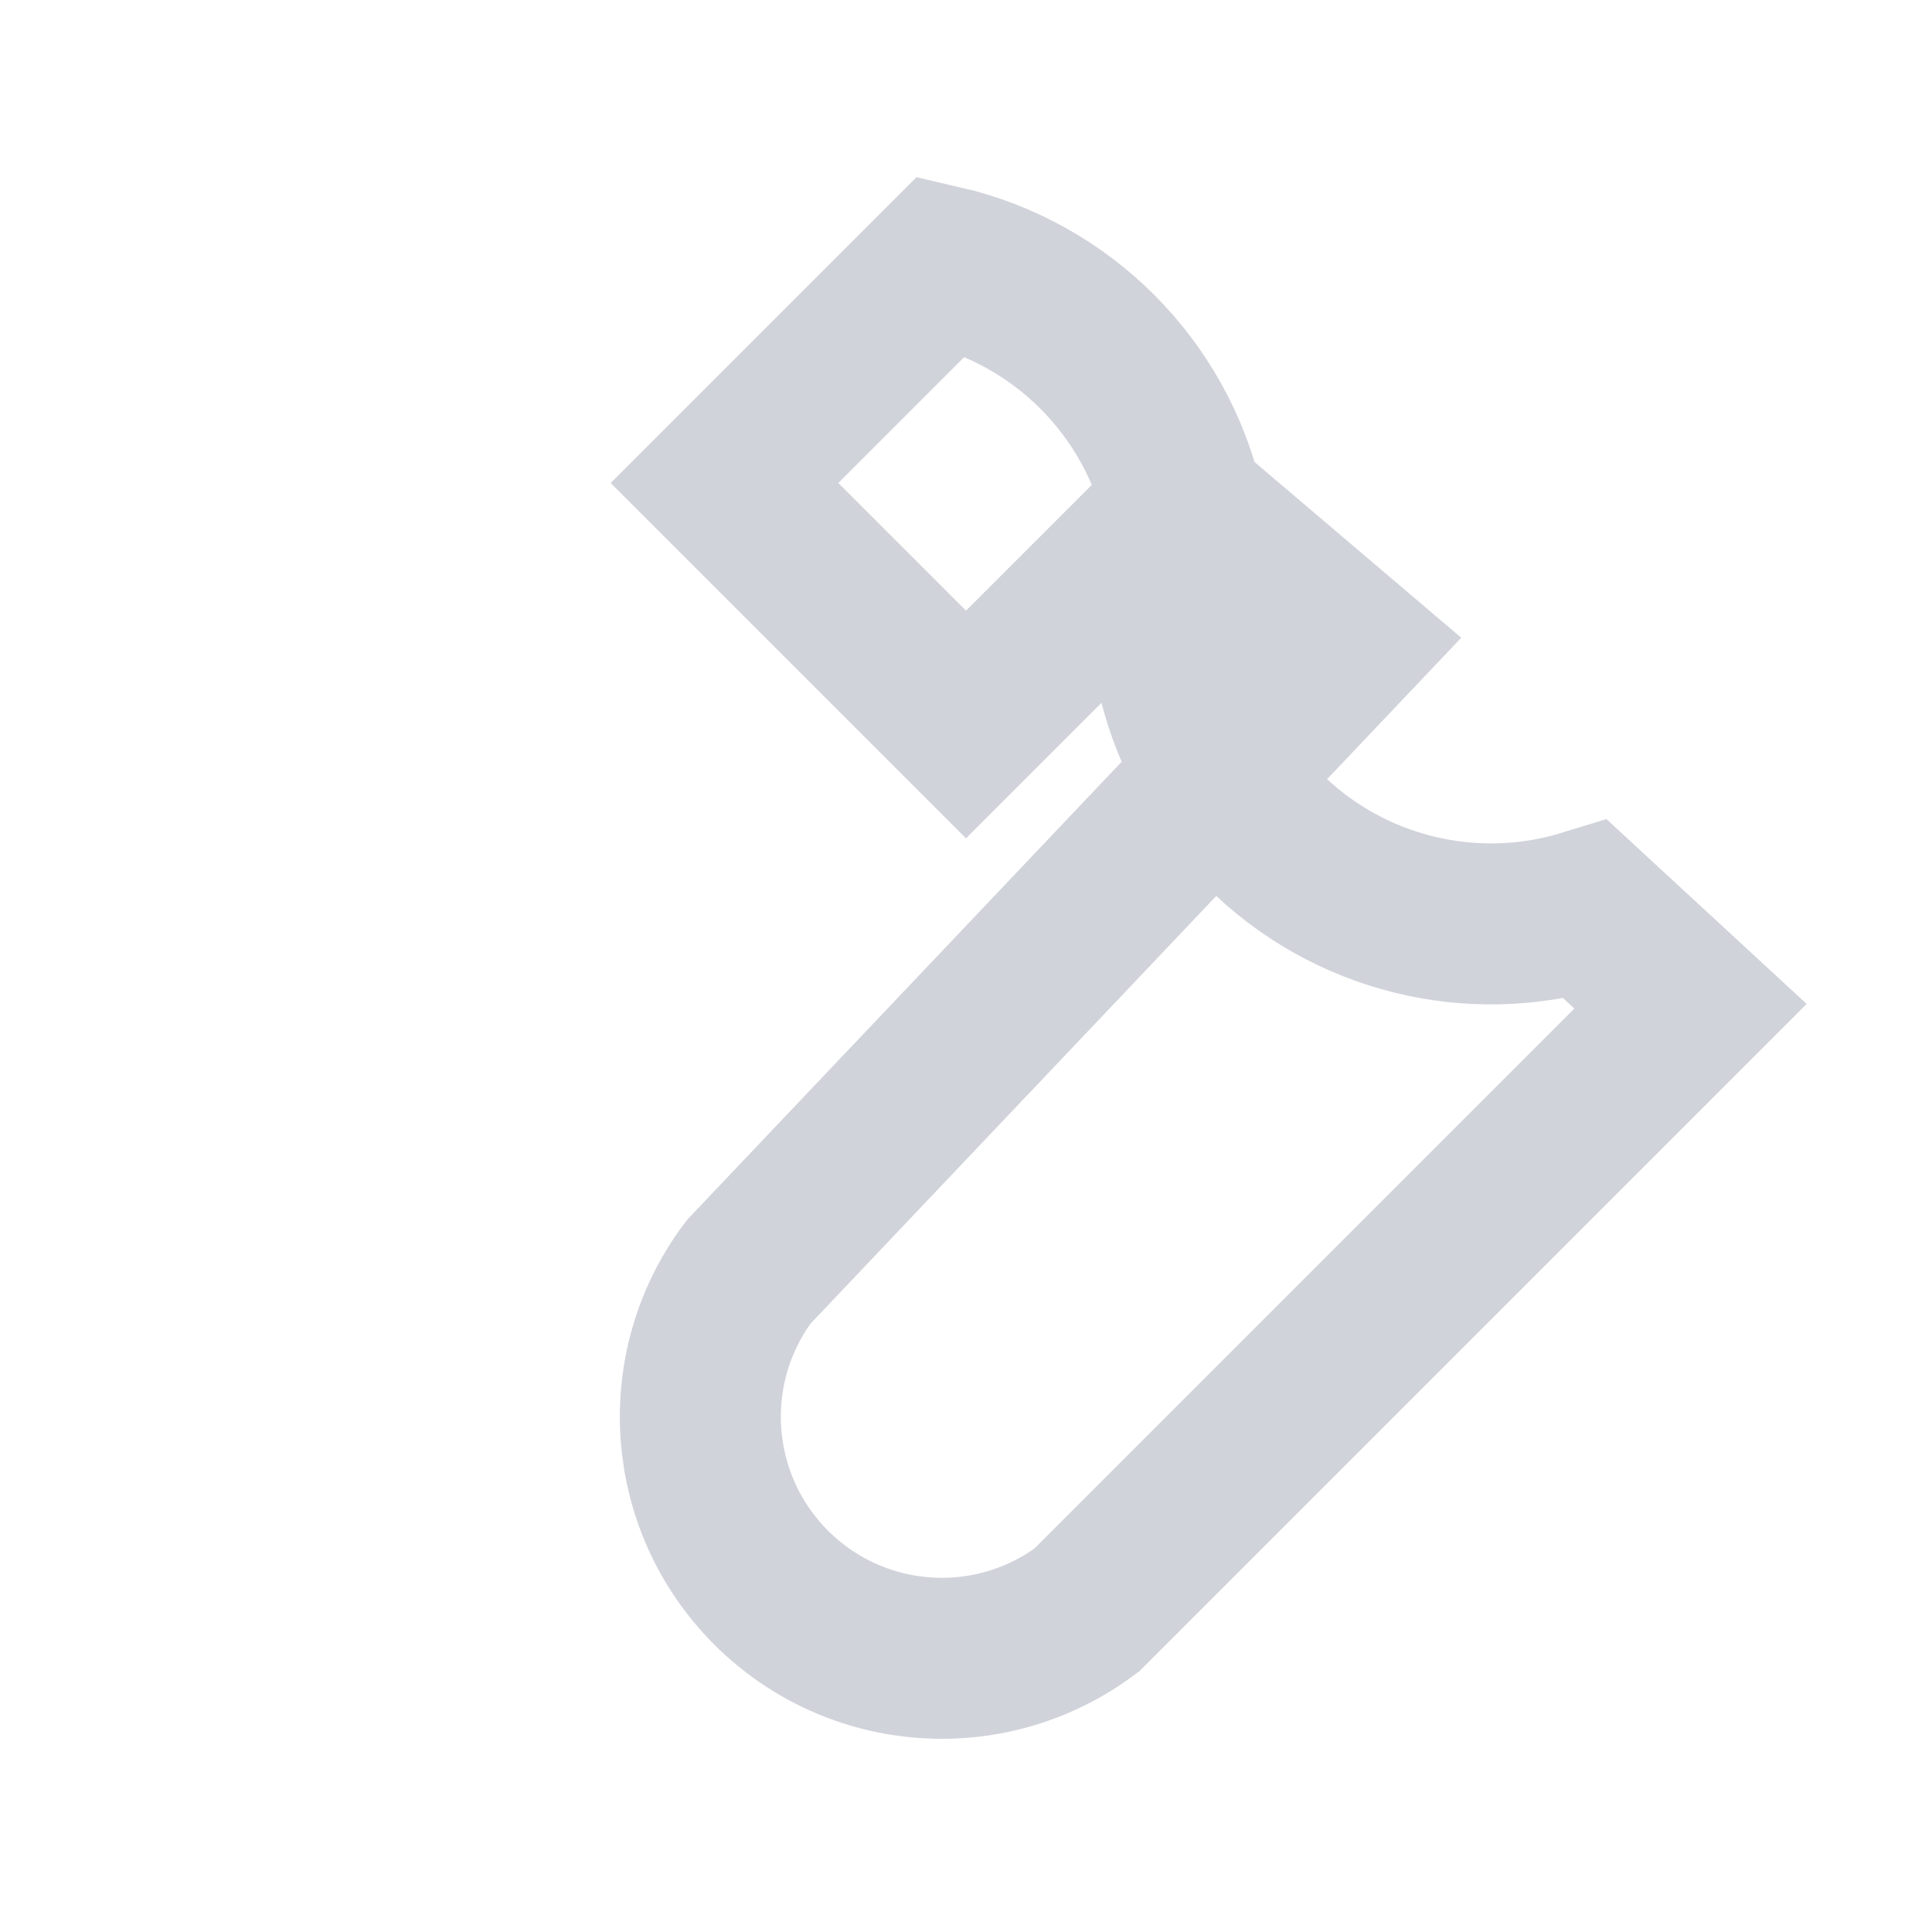
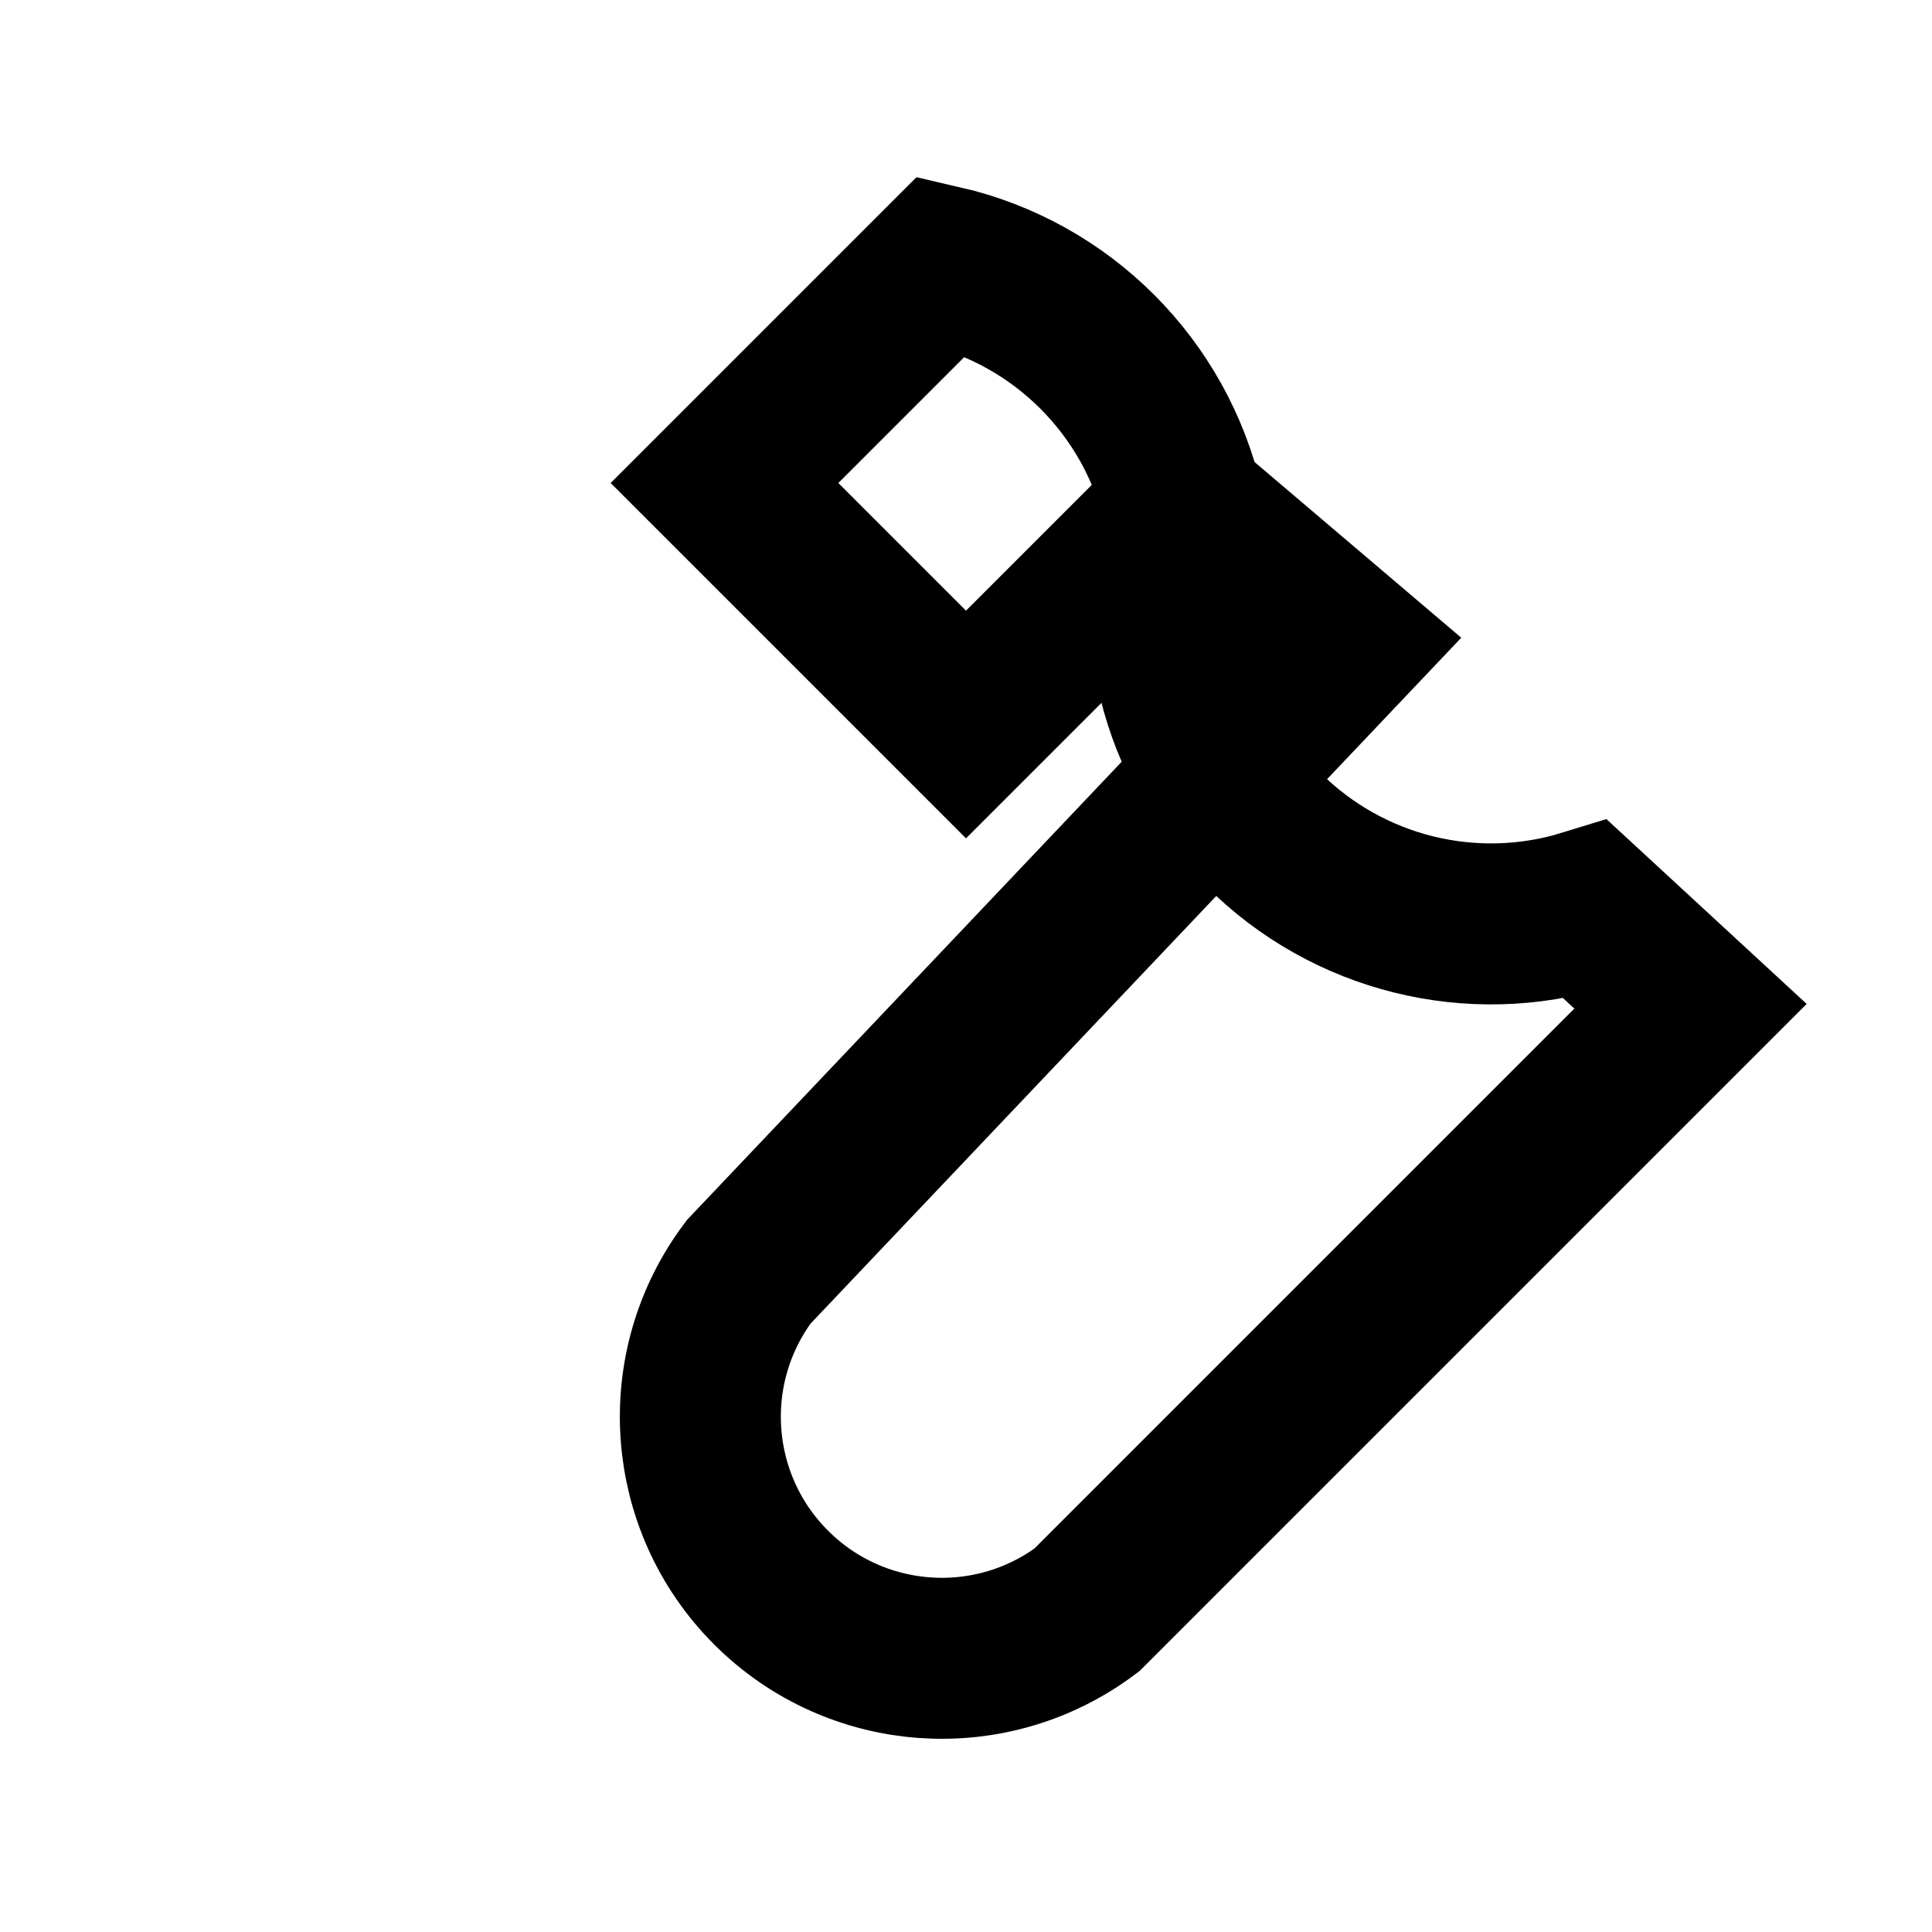
- <svg xmlns="http://www.w3.org/2000/svg" width="24" height="24" viewBox="0 0 24 24" fill="none" stroke="#D1D3DB" stroke-width="2" stroke-linecap="butt" stroke-linejoin="miter">
+ <svg xmlns="http://www.w3.org/2000/svg" width="24" height="24" viewBox="0 0 24 24" fill="none" stroke="currentColor" stroke-width="2" stroke-linecap="butt" stroke-linejoin="miter">
  <path d="M14.7 6.3a4 4 0 0 0 5 5L21 12.5l-7.5 7.5a3 3 0 0 1-4.2-4.2L16.7 8 14.7 6.3z" />
  <path d="M14.7 6.3 12 9l-3-3 2.7-2.7a4 4 0 0 1 3 3z" />
</svg>
